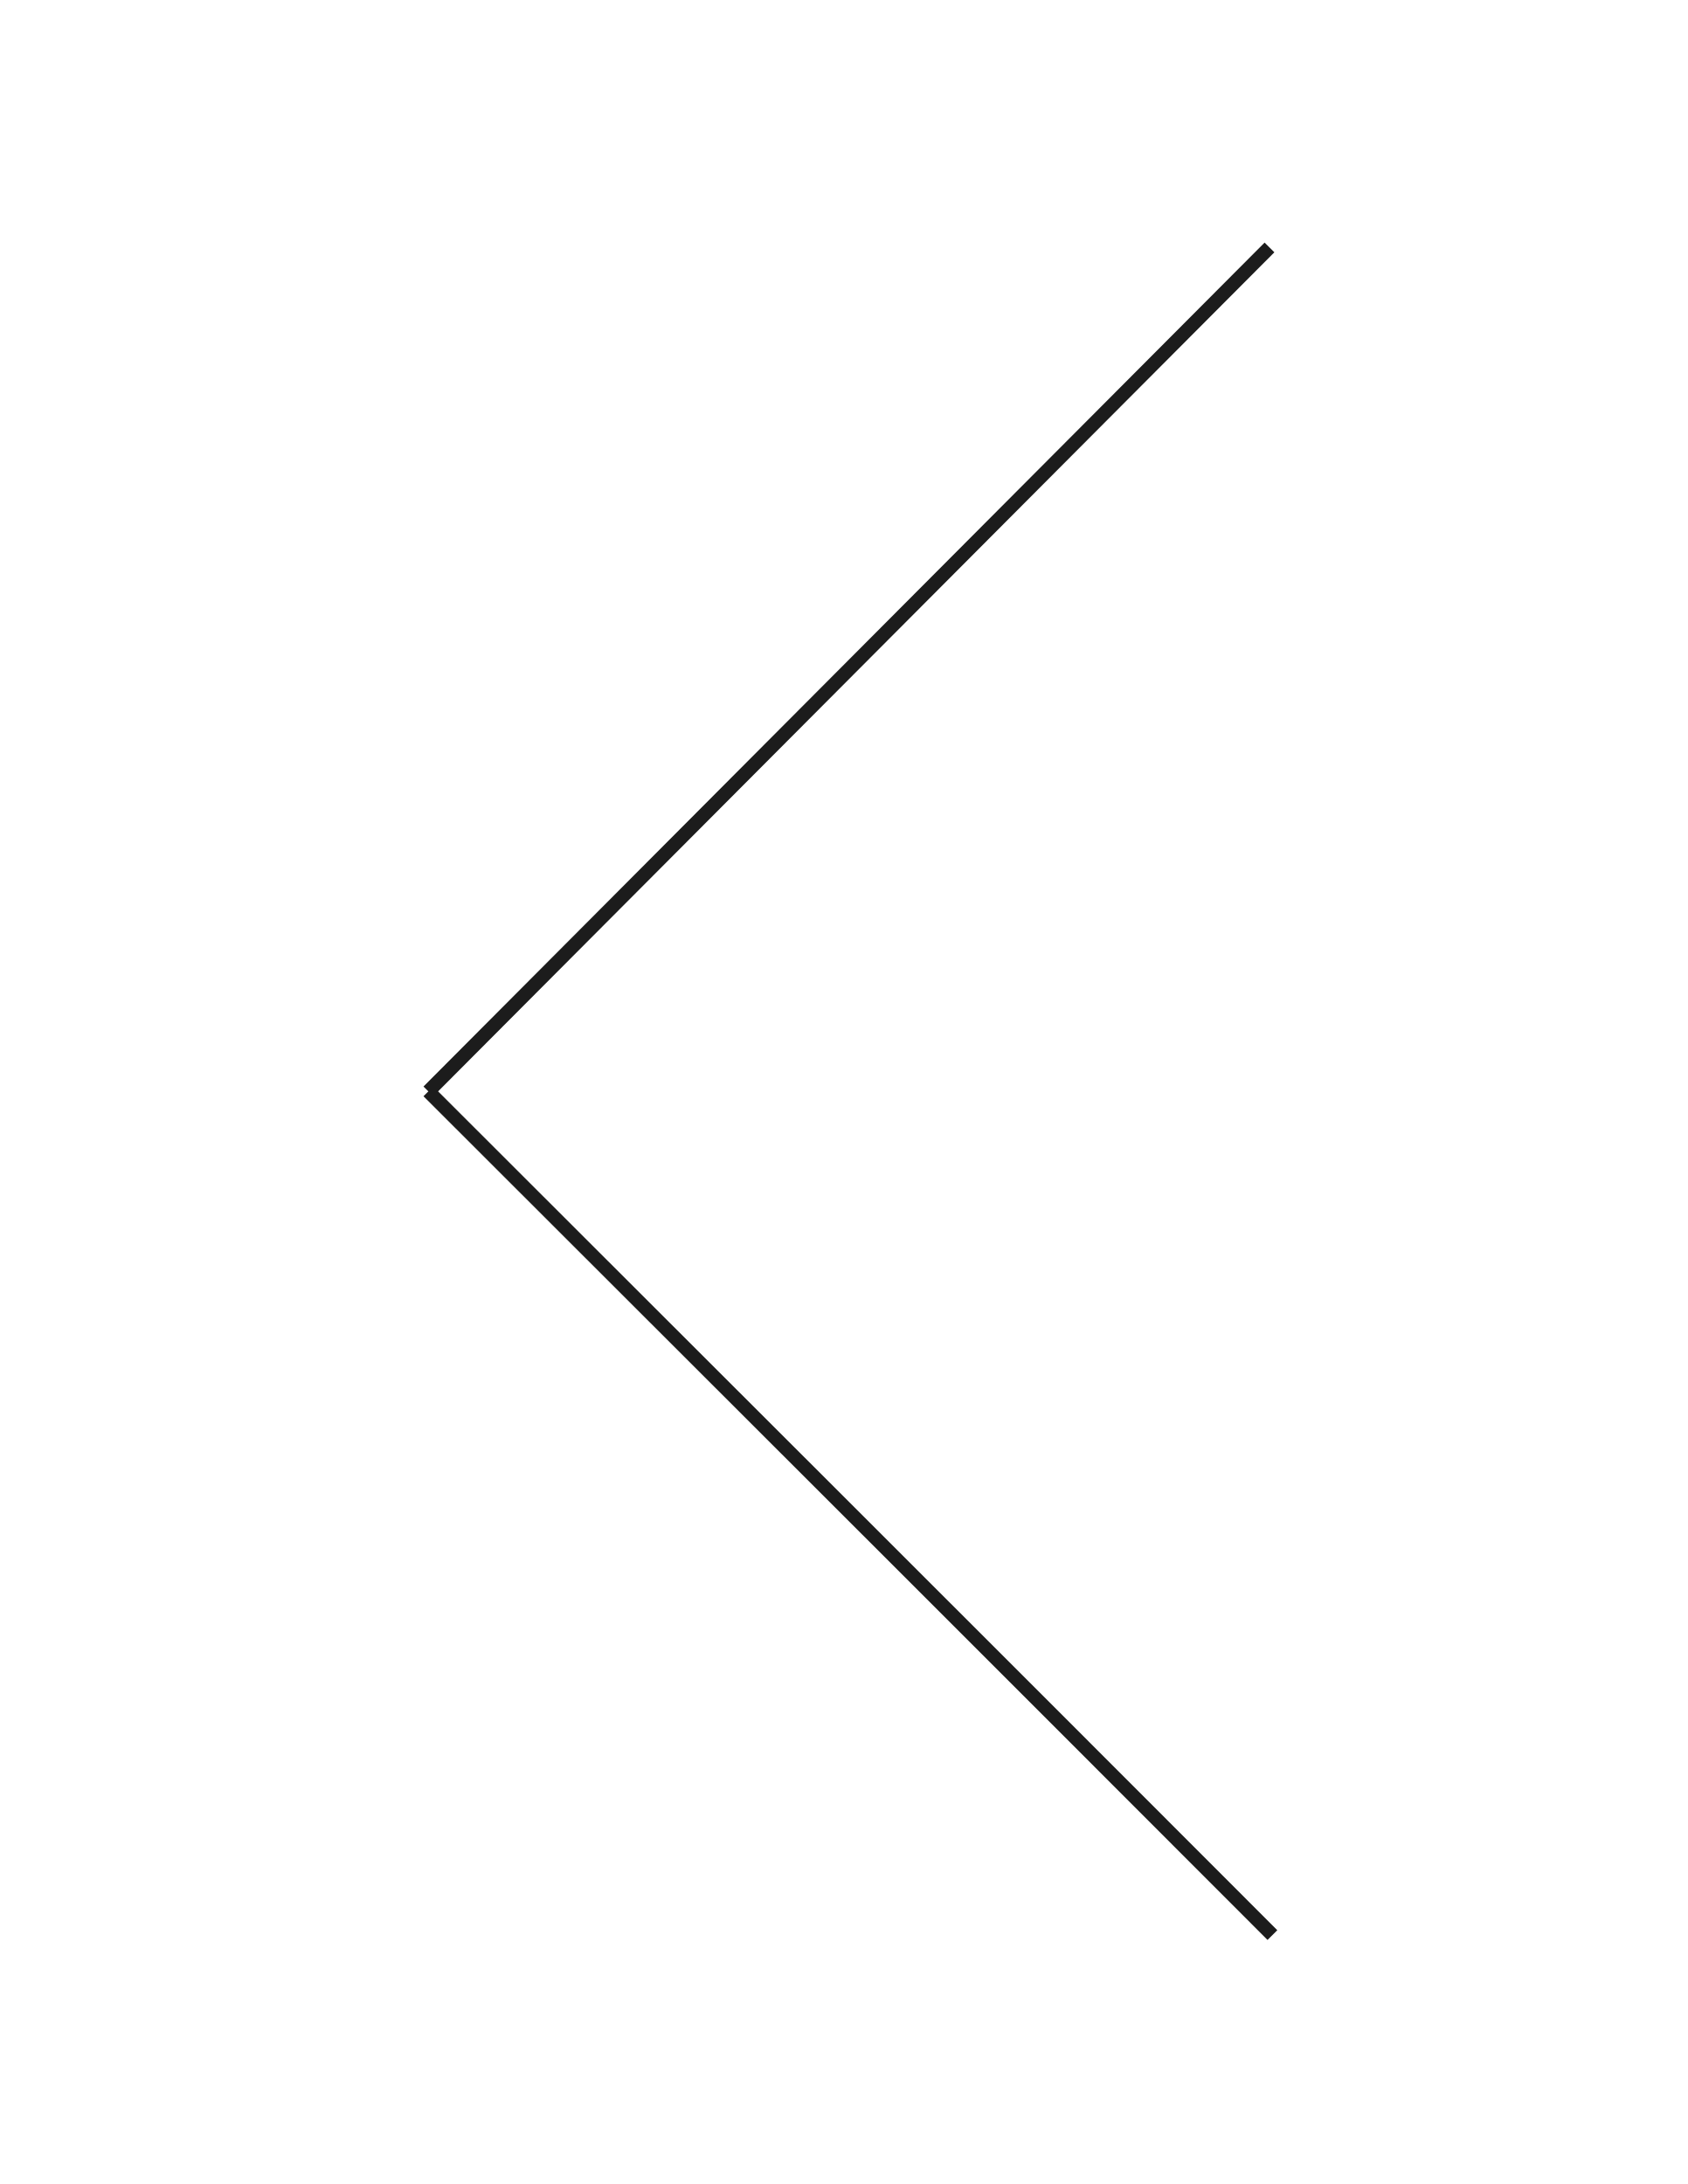
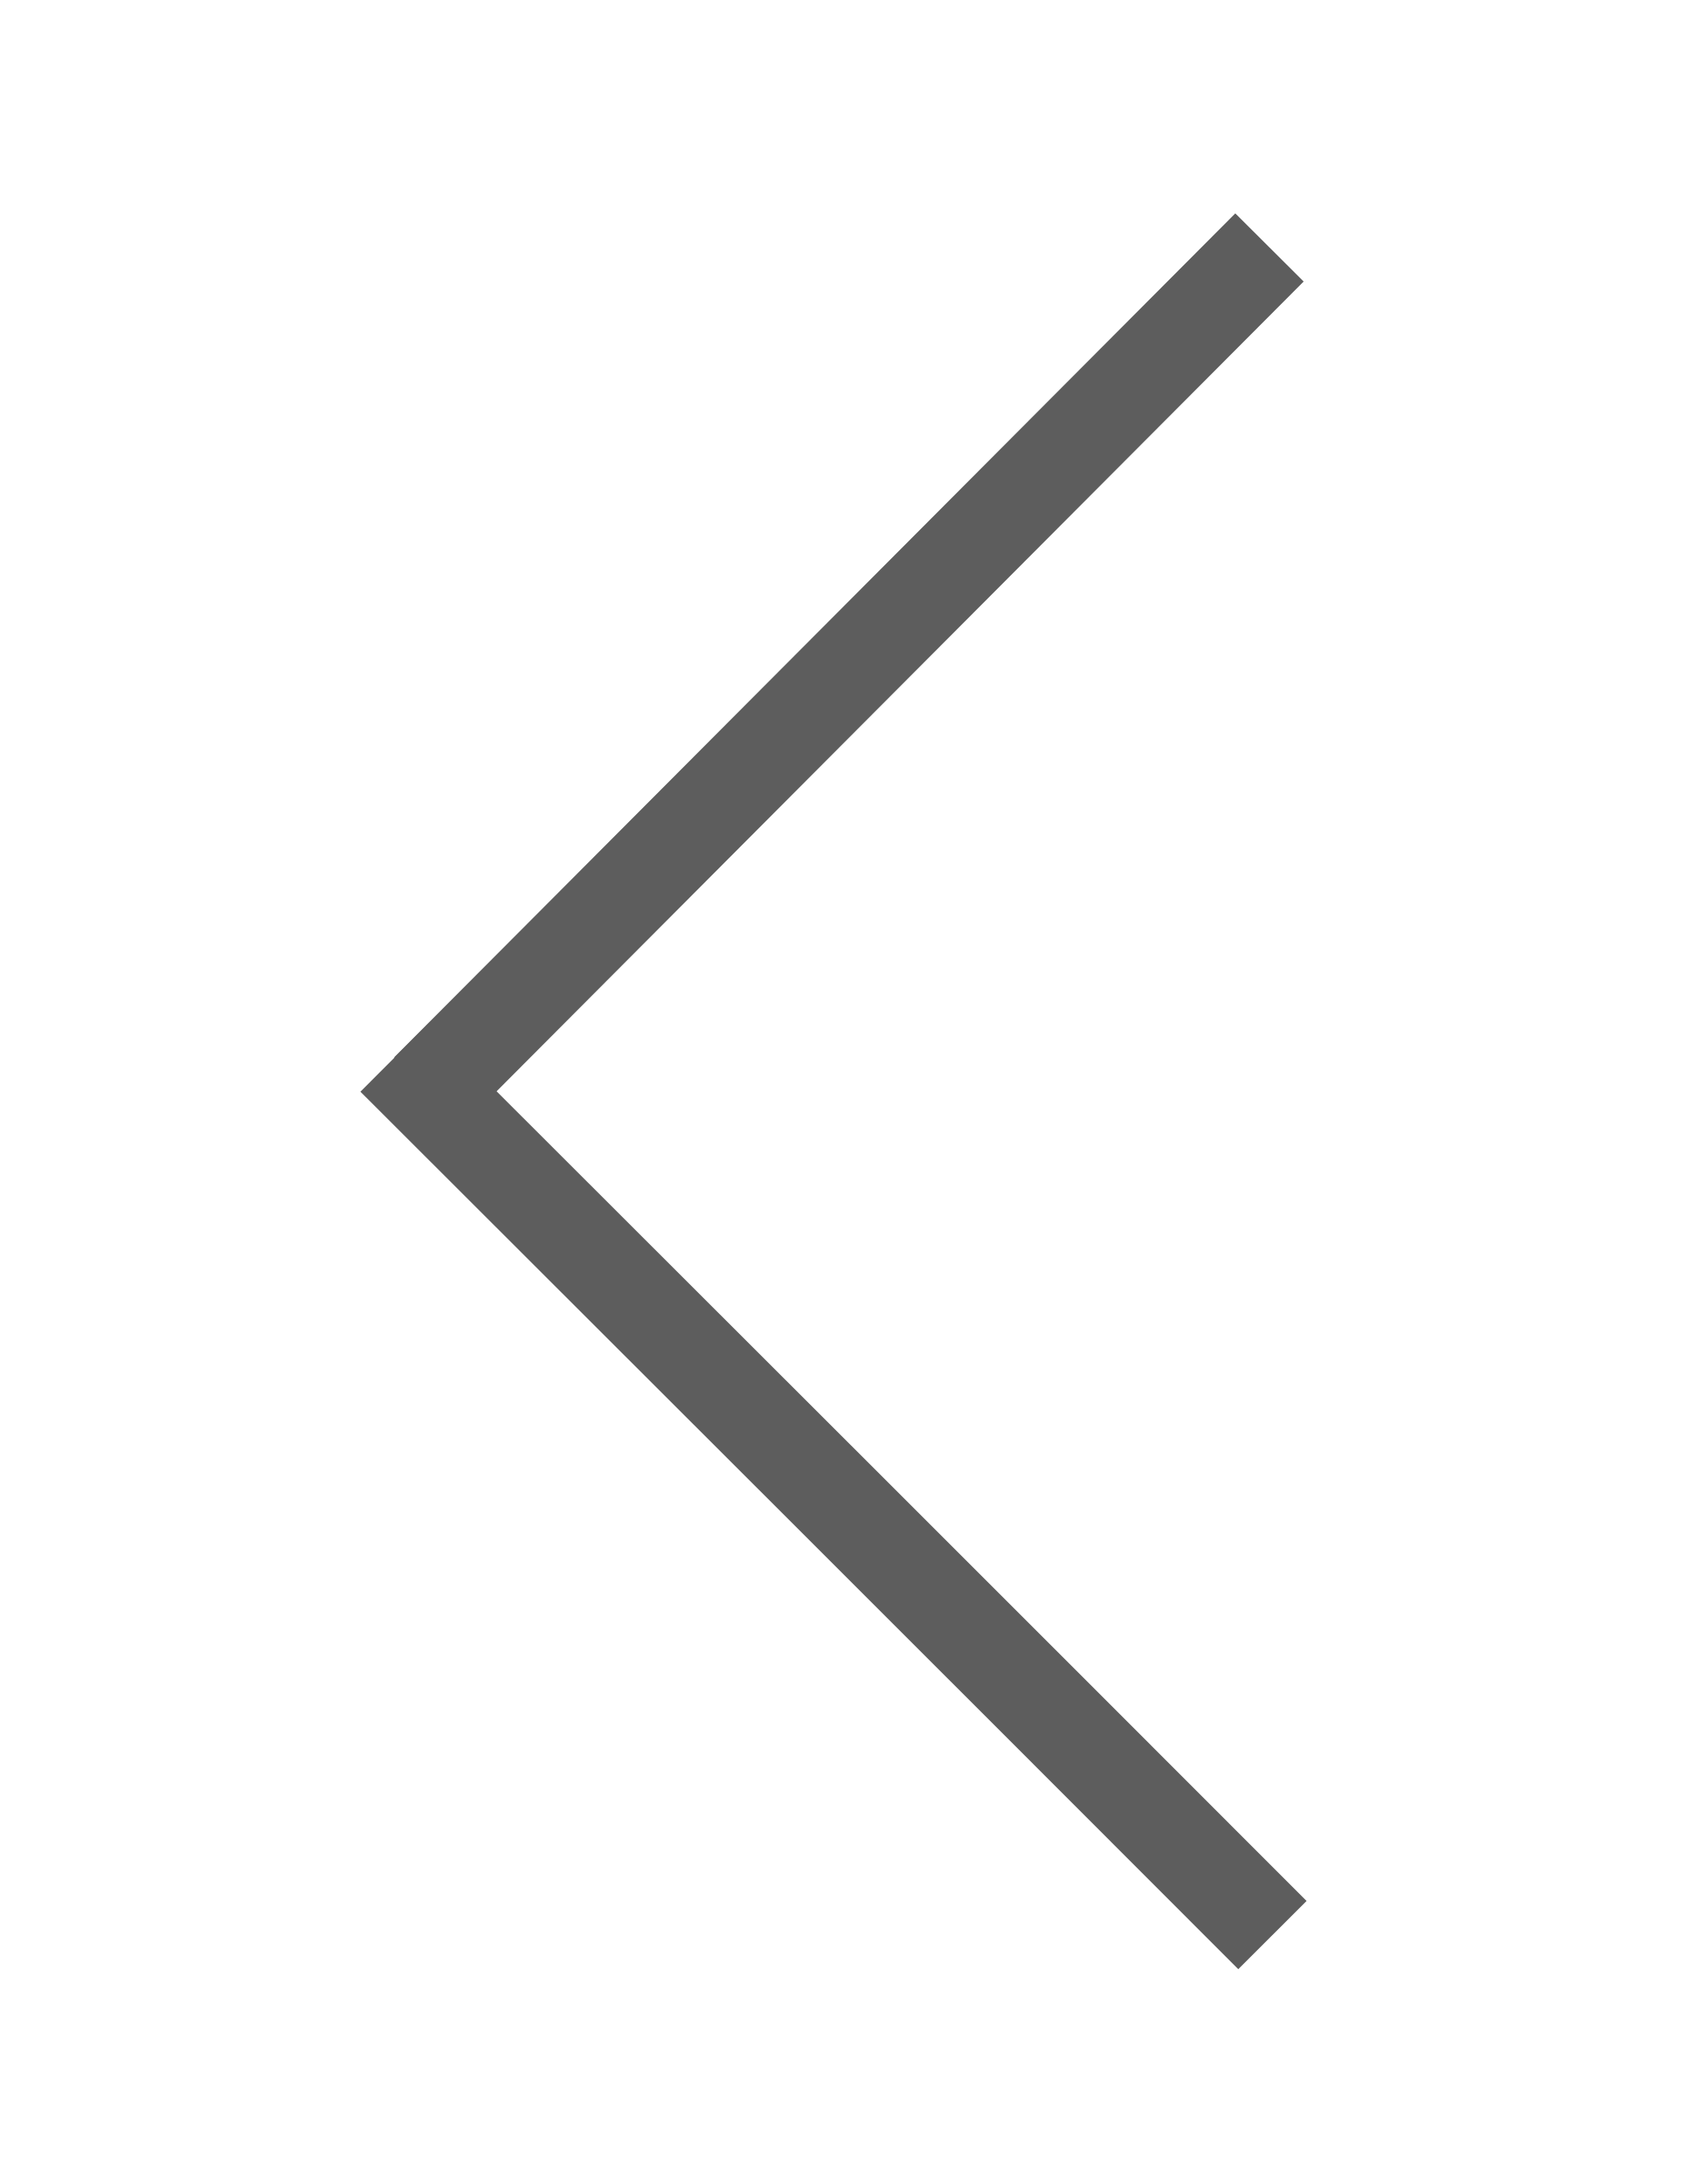
<svg xmlns="http://www.w3.org/2000/svg" version="1.1" id="Layer_1" x="0px" y="0px" width="612px" height="792px" viewBox="0 0 612 792" enable-background="new 0 0 612 792" xml:space="preserve">
-   <path fill="none" stroke="#1C1C1C" stroke-width="5" stroke-miterlimit="10" d="M460.304,89.734  c-102.065,102.42-201.701,202.403-304.981,306.042" />
-   <path fill="none" stroke="#1C1C1C" stroke-width="5" stroke-miterlimit="10" d="M155.322,395.776  c101.69,101.579,203.868,203.646,306.046,305.956" />
+   <path fill="none" stroke="#5D5D5D" stroke-width="35" stroke-miterlimit="10" d="M460.304,89.734  c-102.065,102.42-201.701,202.403-304.981,306.042" />
+   <path fill="none" stroke="#5D5D5D" stroke-width="35" stroke-miterlimit="10" d="M143.049,383.506  c105.768,105.653,212.043,211.813,318.319,318.226" />
</svg>
